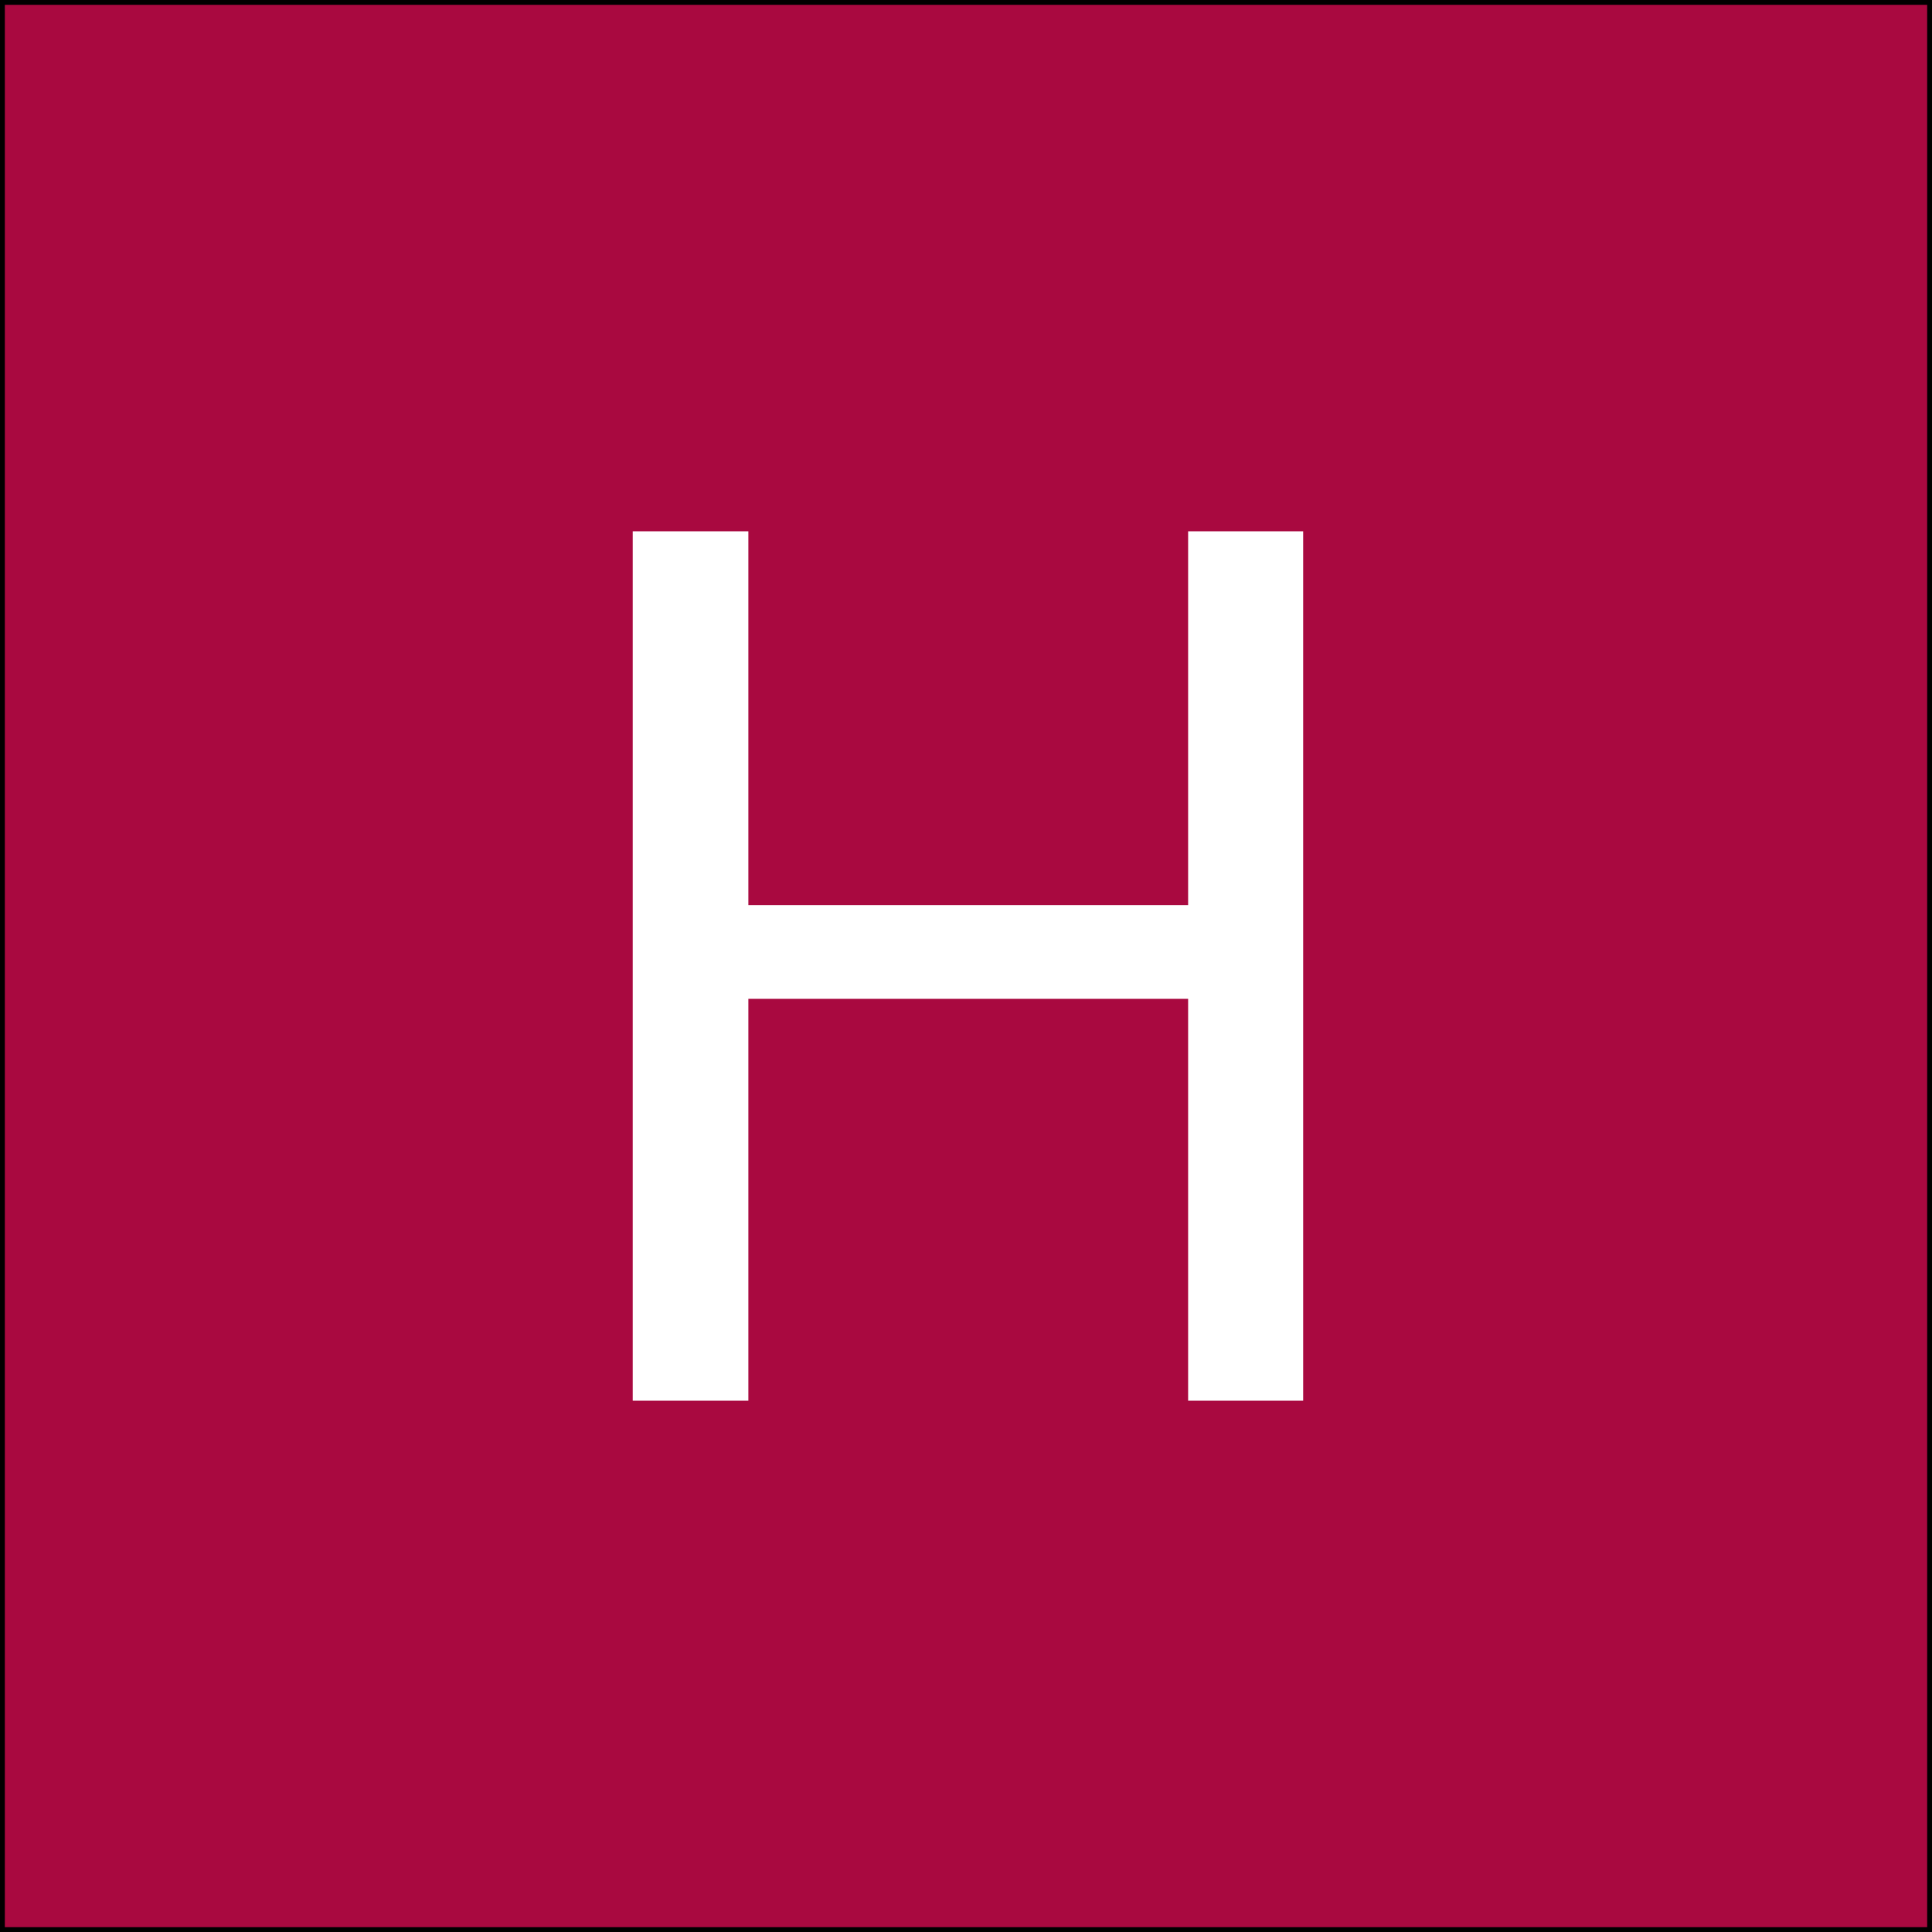
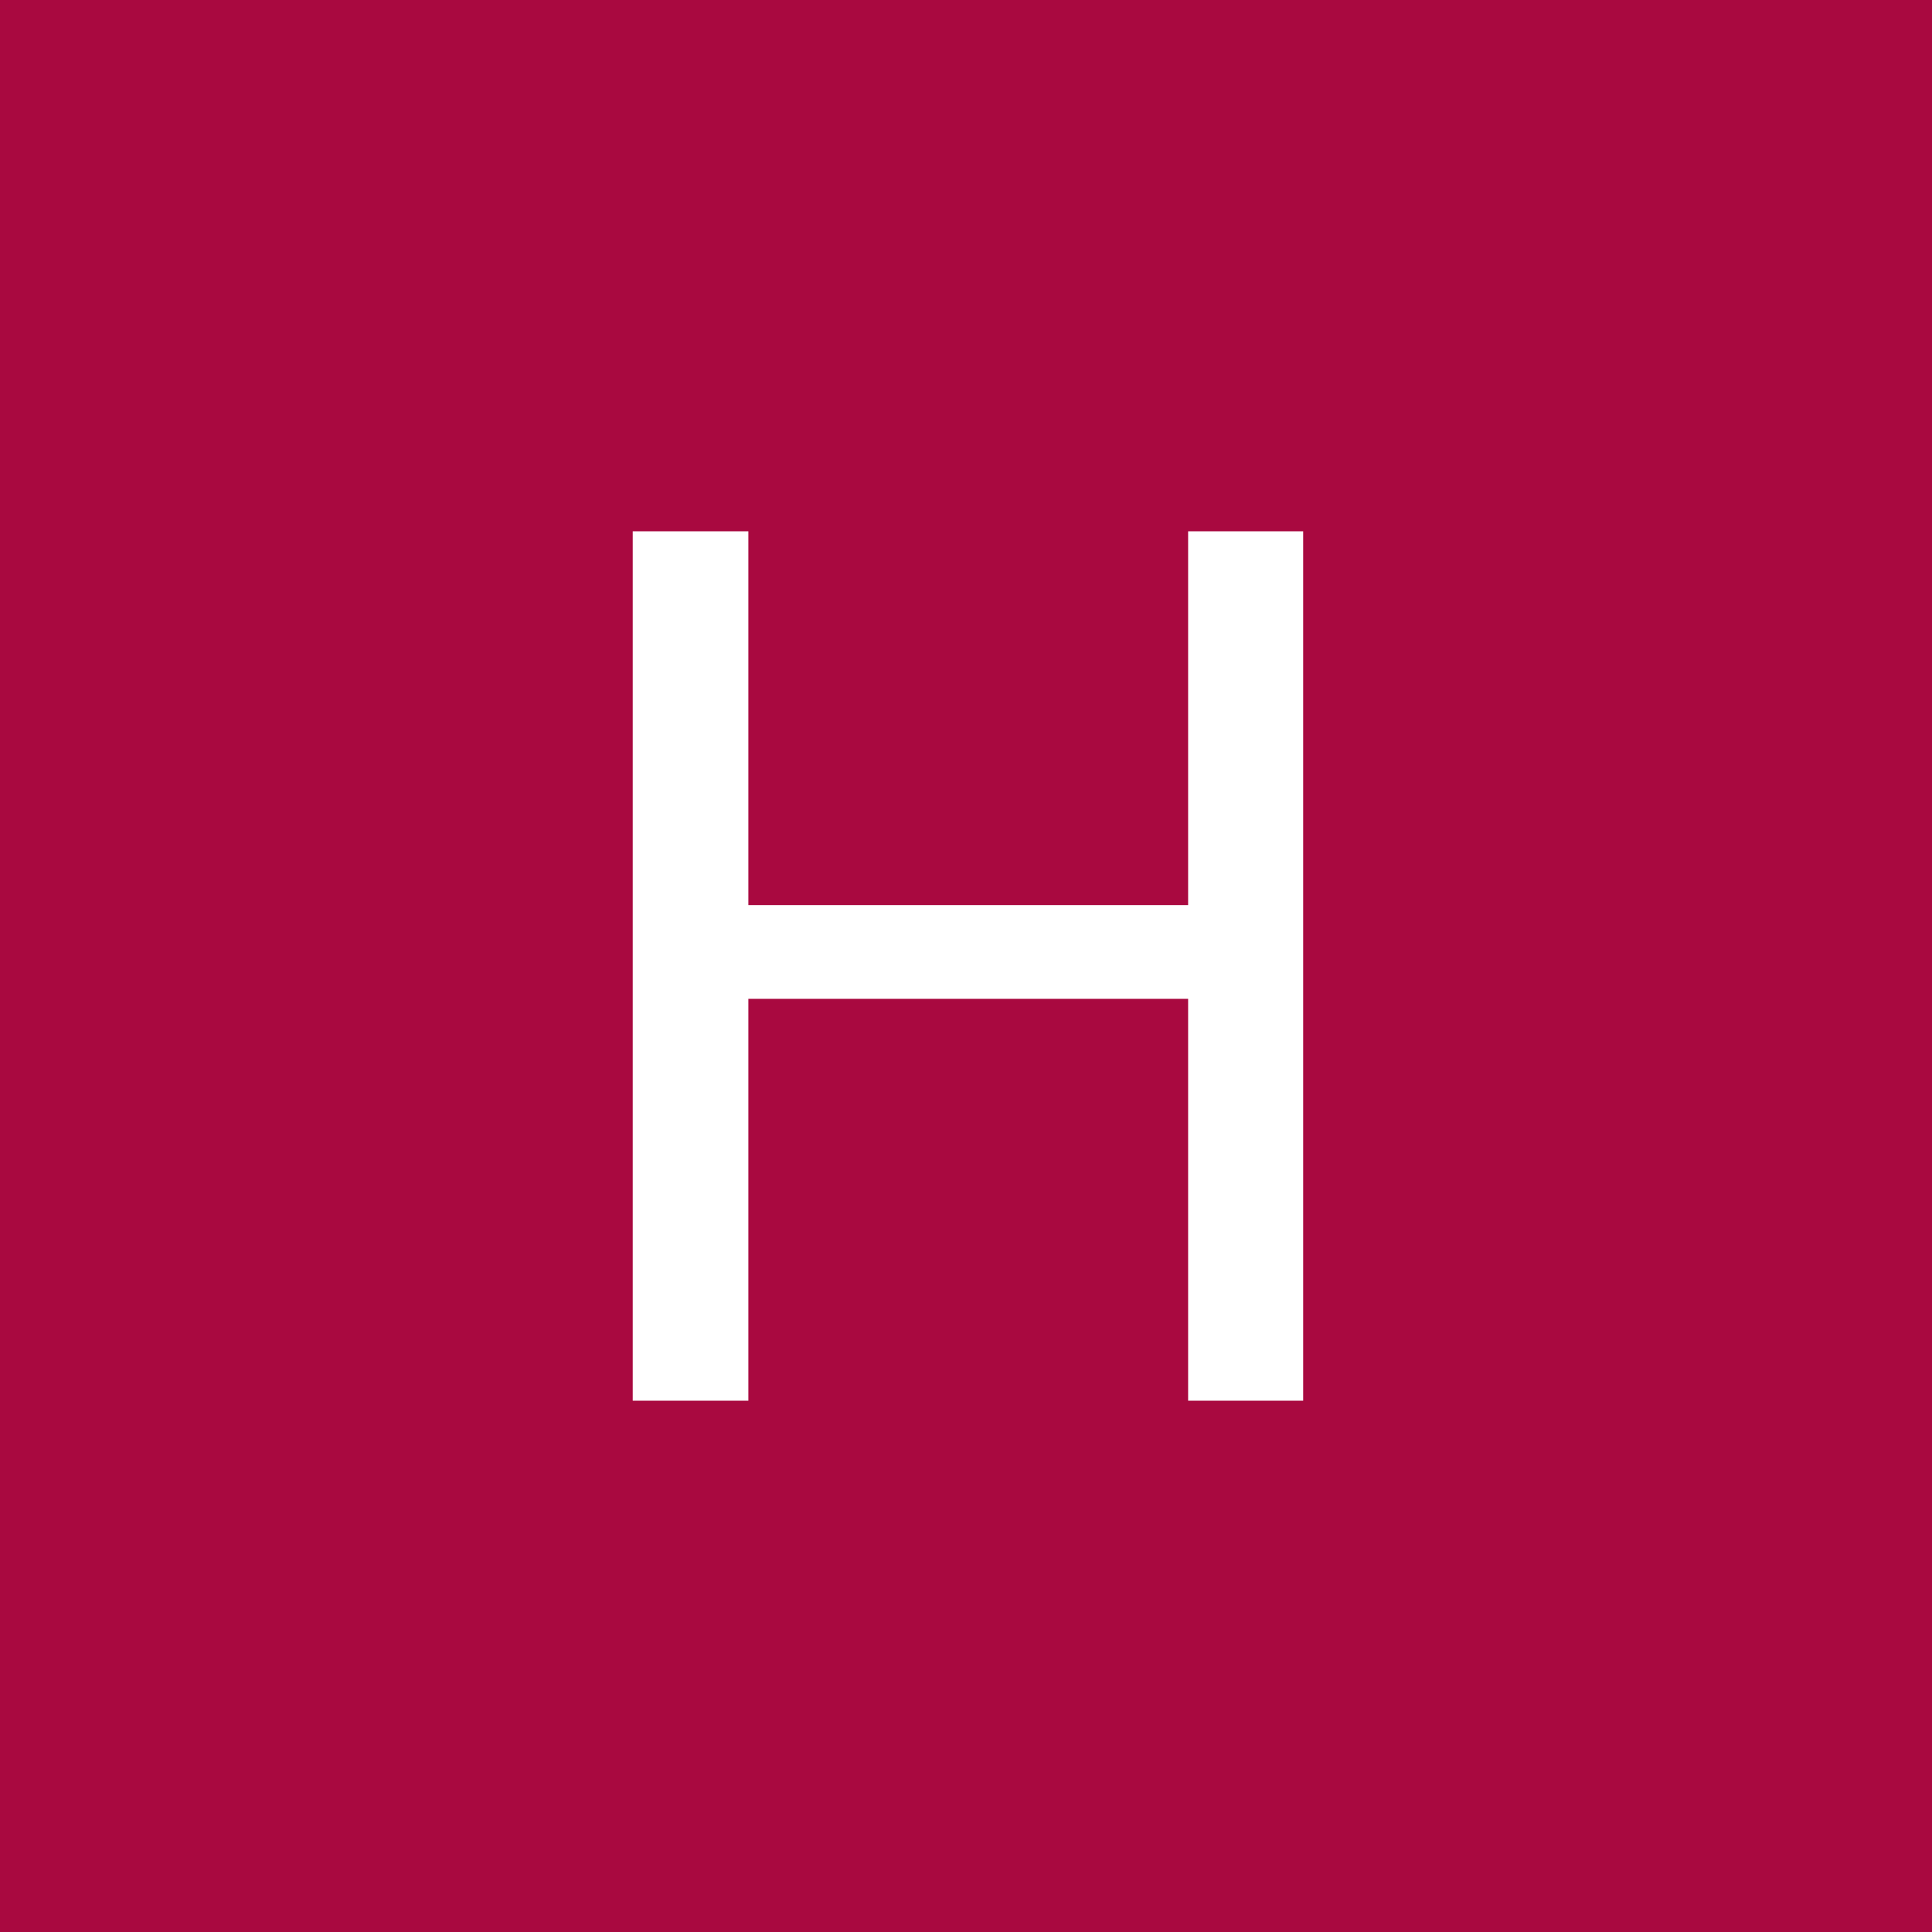
<svg xmlns="http://www.w3.org/2000/svg" width="400" height="400" viewBox="0 0 400 400" fill="none">
-   <rect x="0.5" y="0.5" width="399" height="399" fill="#A90940" />
+   <rect x="0" y="0" width="400" height="400" fill="#A90940" />
  <path d="M245.989 187.39V206.799H154.941V187.39H200.093H245.989ZM154.941 110V290H131V110H154.941ZM269.806 110V290H245.989V110H269.806Z" fill="white" />
-   <rect x="0.5" y="0.5" width="399" height="399" stroke="black" />
</svg>
